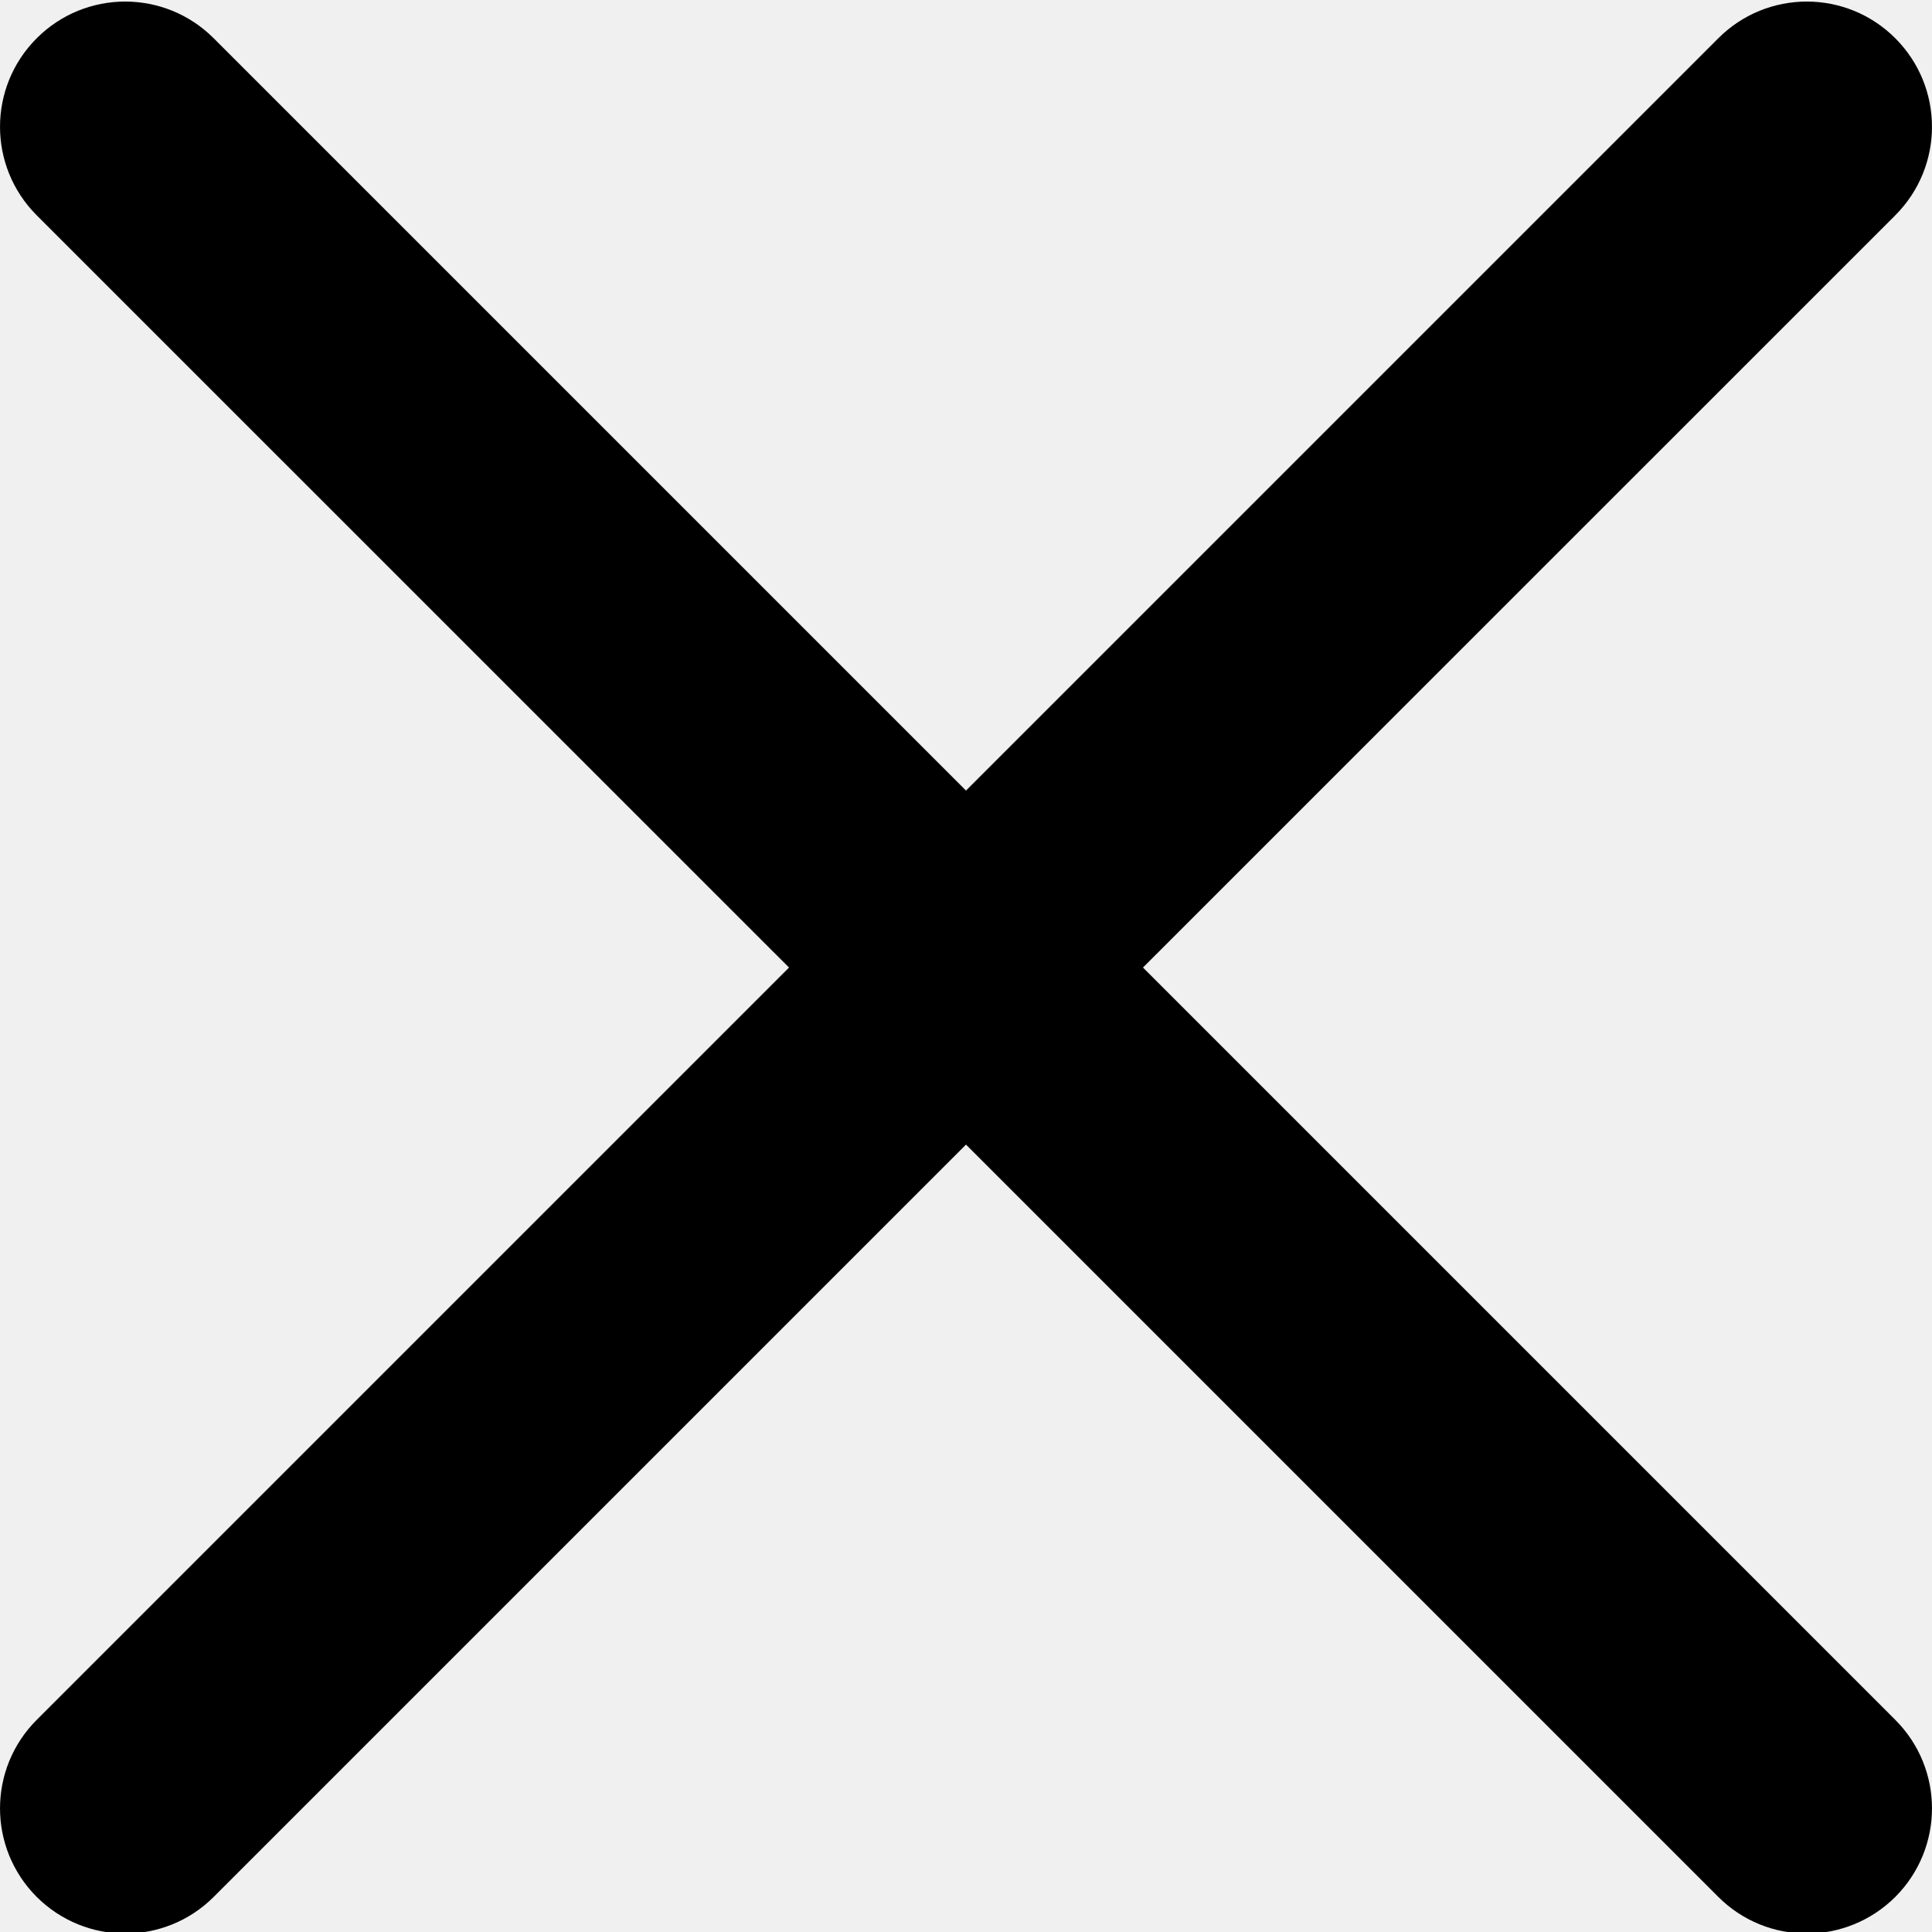
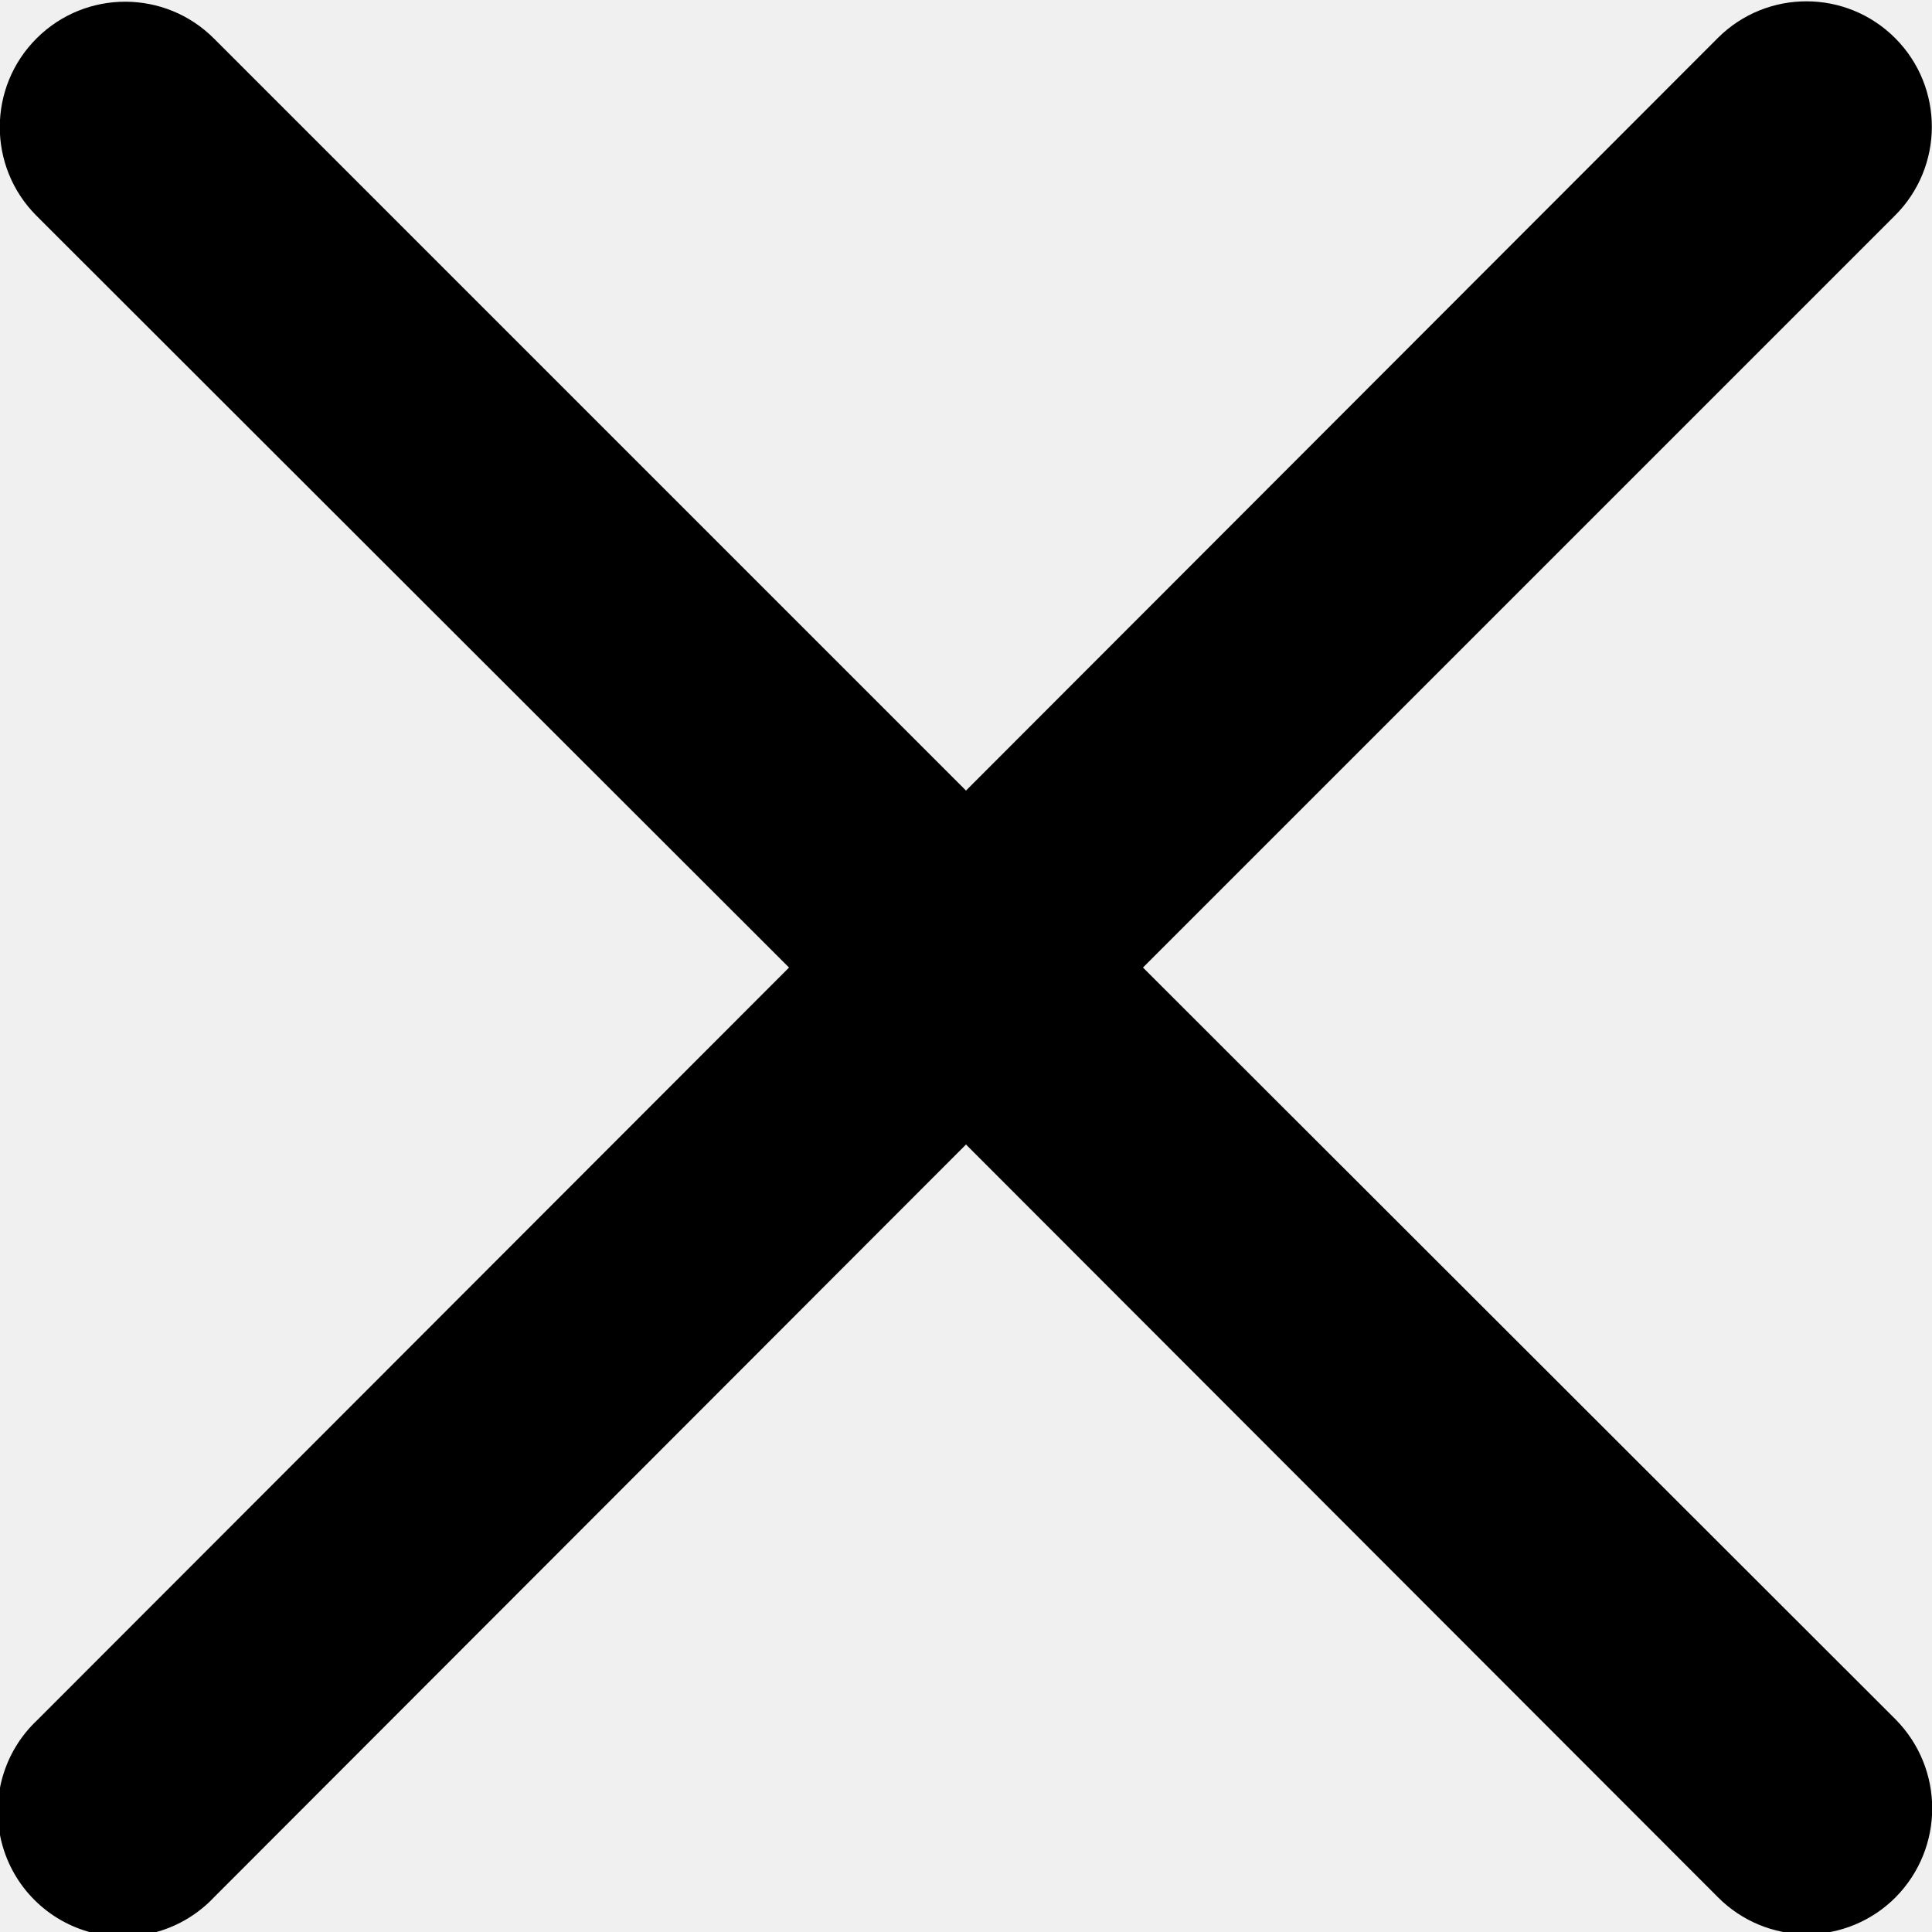
- <svg xmlns="http://www.w3.org/2000/svg" width="25" height="25" viewBox="0 0 25 25" fill="none">
-   <g clip-path="url(#clip0)">
-     <path d="M14.79 12.52L24.525 2.786C25.158 2.152 25.158 1.129 24.525 0.495C23.892 -0.138 22.868 -0.138 22.235 0.495L12.5 10.23L2.765 0.495C2.132 -0.138 1.108 -0.138 0.475 0.495C-0.158 1.129 -0.158 2.152 0.475 2.786L10.21 12.52L0.475 22.255C-0.158 22.888 -0.158 23.912 0.475 24.546C0.791 24.861 1.206 25.02 1.62 25.02C2.035 25.02 2.45 24.861 2.765 24.546L12.5 14.811L22.235 24.546C22.55 24.861 22.965 25.02 23.38 25.02C23.794 25.02 24.209 24.861 24.525 24.546C25.158 23.912 25.158 22.888 24.525 22.255L14.79 12.52Z" fill="black" />
-   </g>
-   <defs>
-     <clipPath id="clip0">
-       <rect width="25" height="25" fill="white" />
-     </clipPath>
-   </defs>
+ <svg xmlns="http://www.w3.org/2000/svg" width="25" height="25" fill="#000">
+   <path d="M14.79 12.52l9.73-9.73a1.62 1.62 0 10-2.29-2.3l-9.73 9.74L2.77.5a1.62 1.62 0 10-2.3 2.29l9.74 9.73-9.73 9.74a1.62 1.62 0 102.29 2.29l9.73-9.74 9.73 9.74a1.62 1.62 0 002.3 0c.63-.64.63-1.66 0-2.3l-9.74-9.73z" />
</svg>
